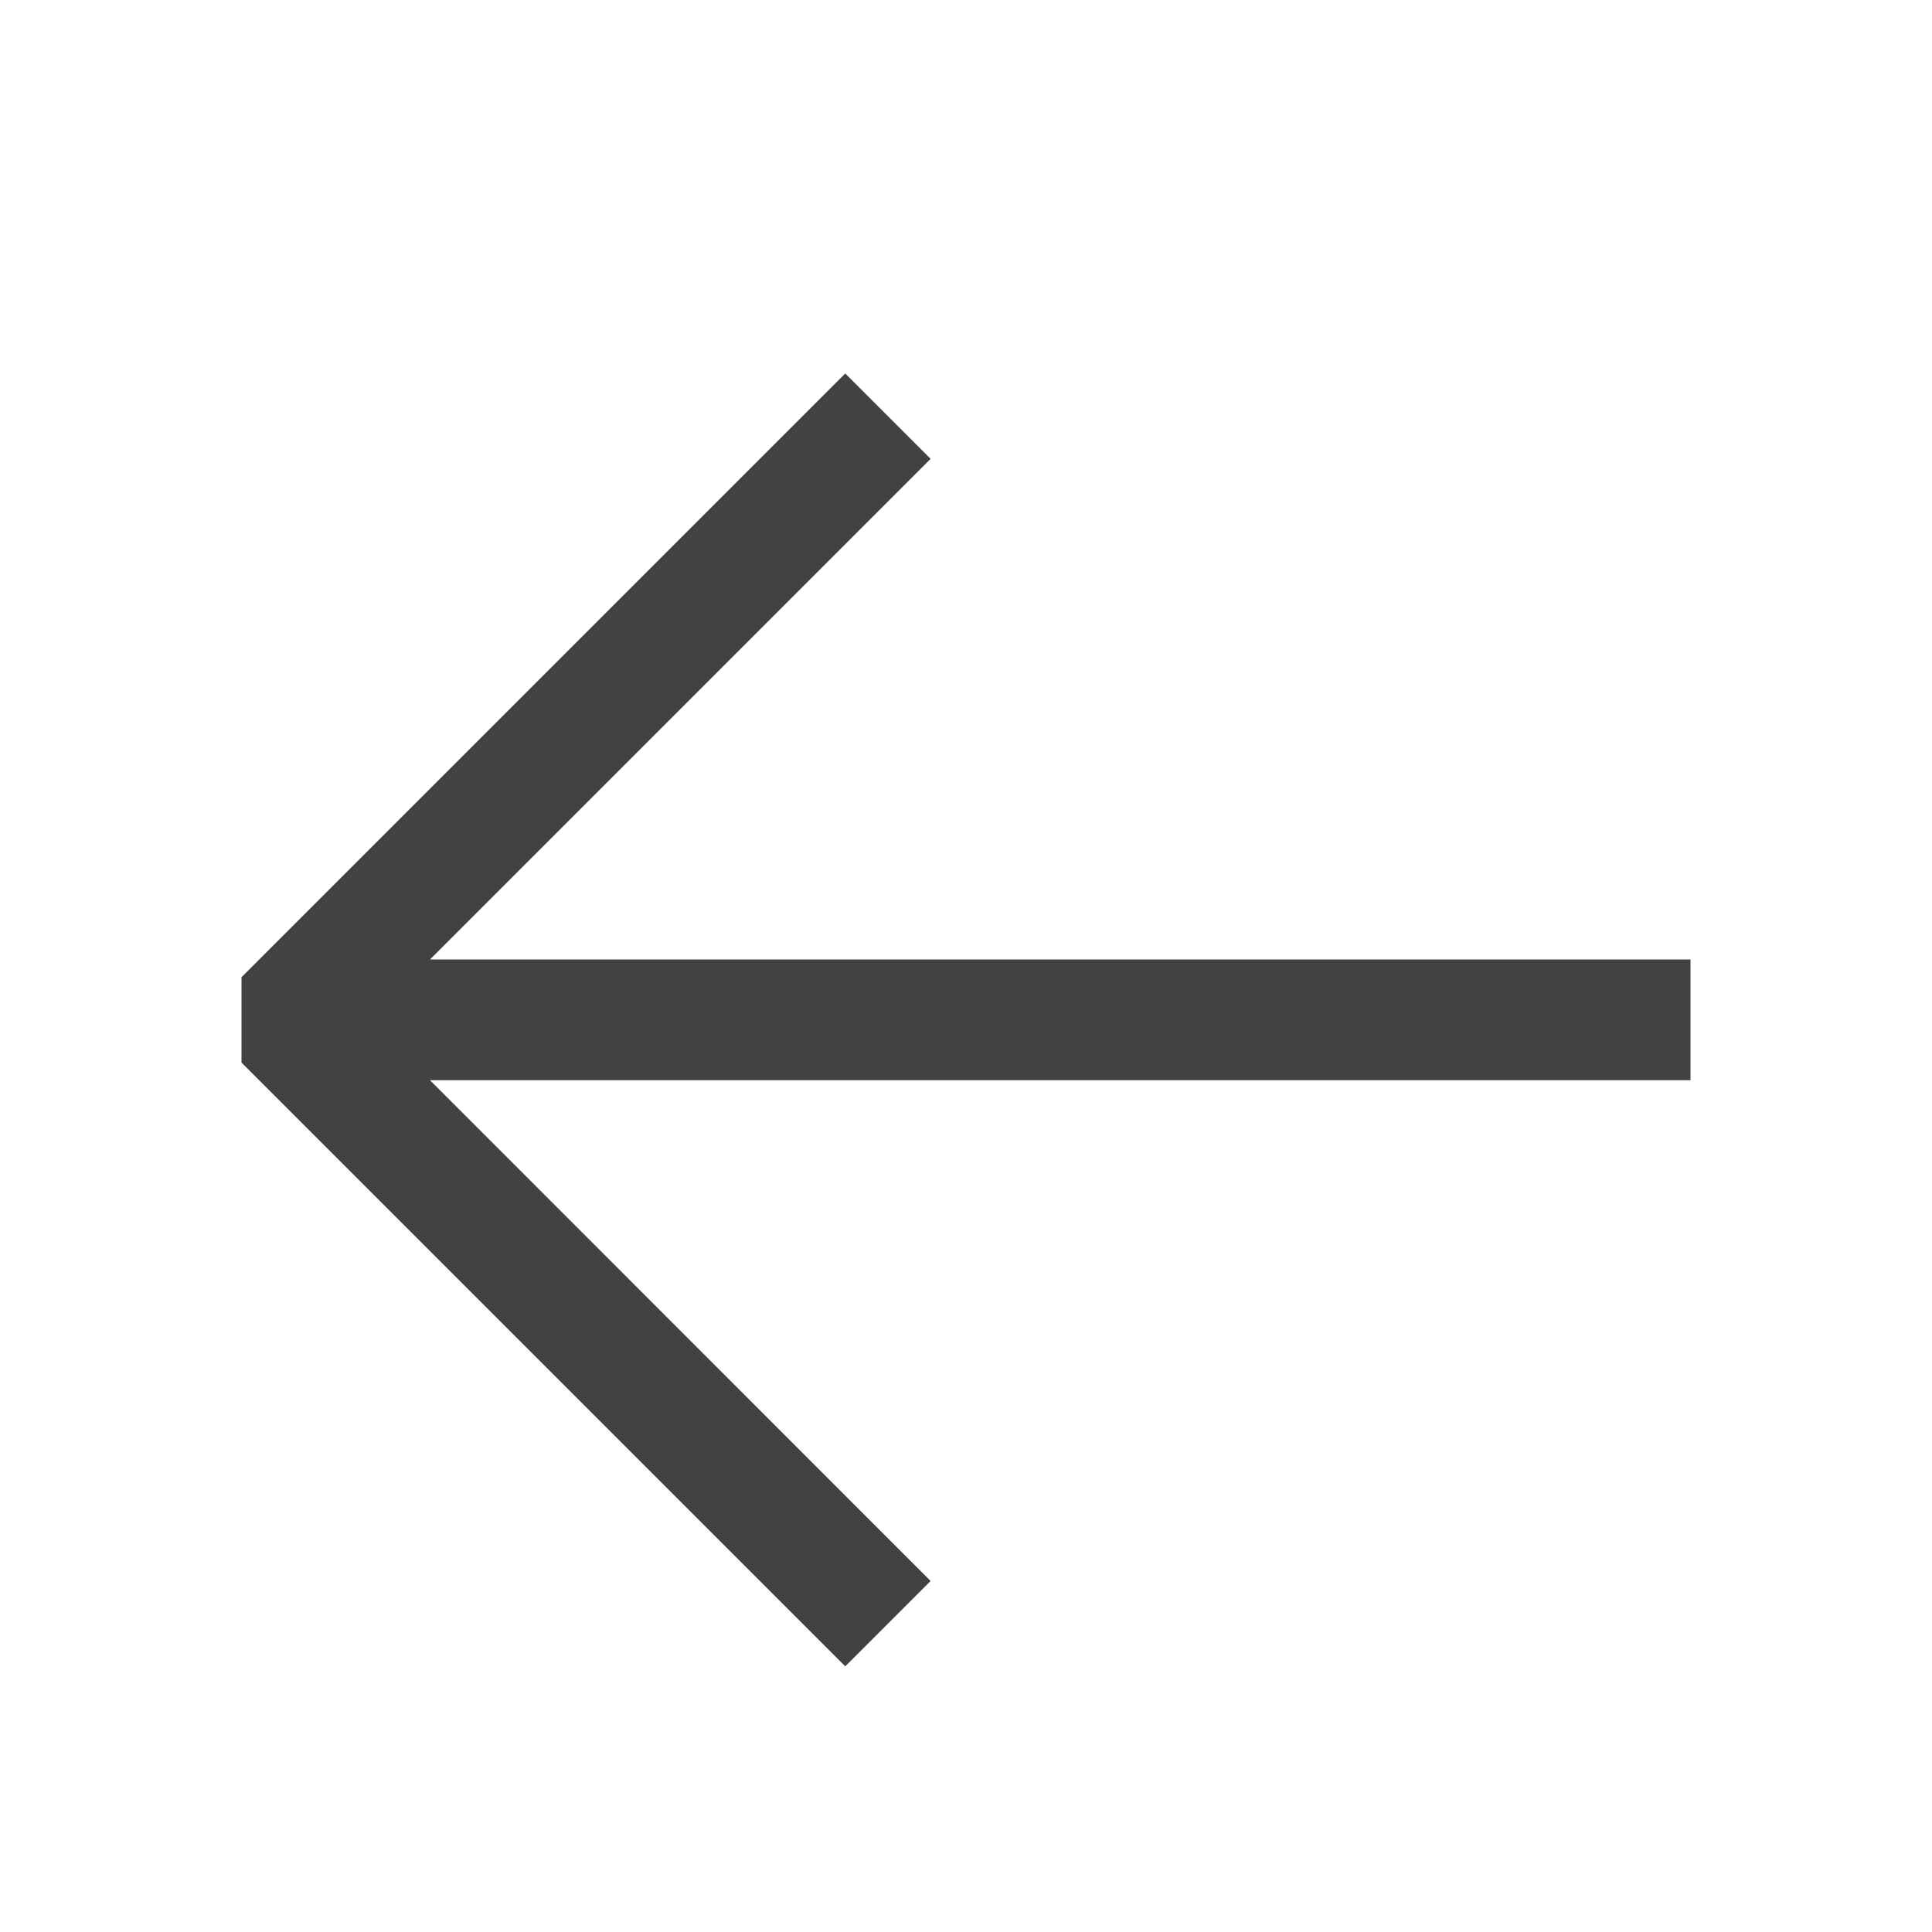
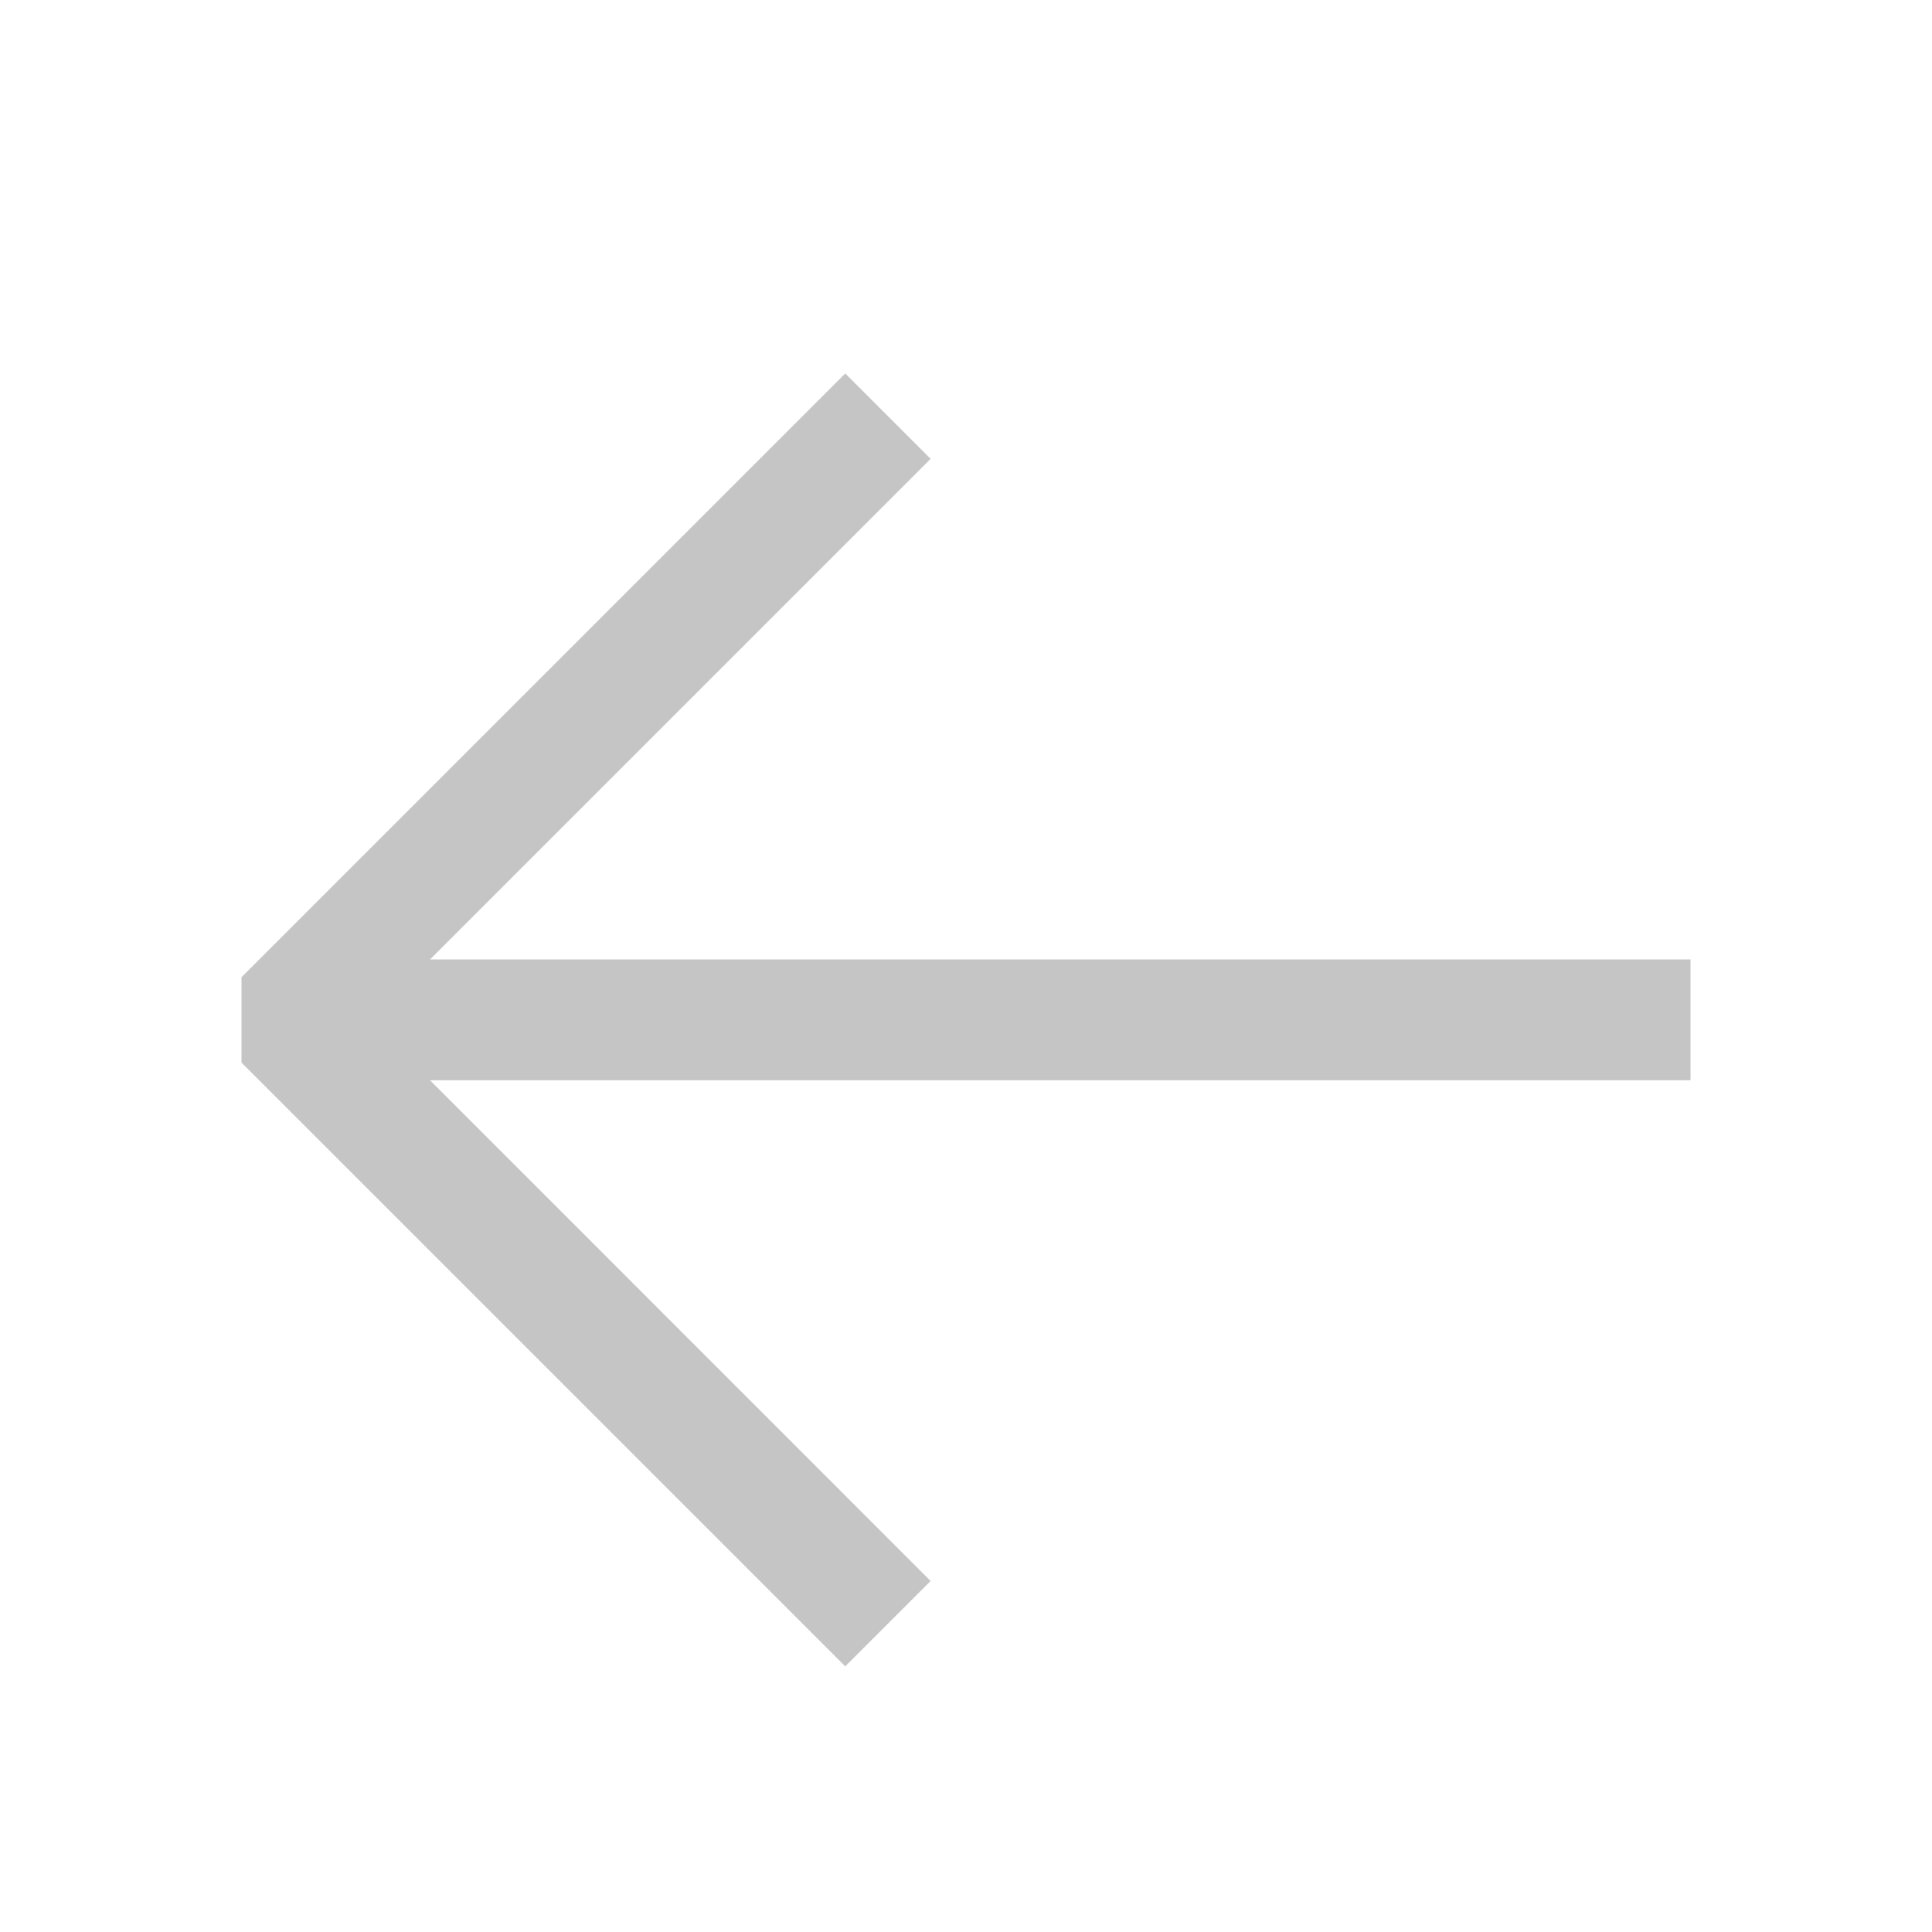
<svg xmlns="http://www.w3.org/2000/svg" width="16" height="16" viewBox="0 0 16 16" fill="none">
-   <path fill-rule="evenodd" clip-rule="evenodd" d="M7 3.093L2 8.093L2 8.8L7 13.8L7.707 13.093L3.561 8.946L14 8.946L14 7.946L3.561 7.946L7.707 3.8L7 3.093Z" fill="#424242" />
+   <path fill-rule="evenodd" clip-rule="evenodd" d="M7 3.093L2 8.093L2 8.8L7 13.8L7.707 13.093L3.561 8.946L14 8.946L14 7.946L3.561 7.946L7.707 3.8L7 3.093Z" fill="#C5C5C5" />
</svg>
